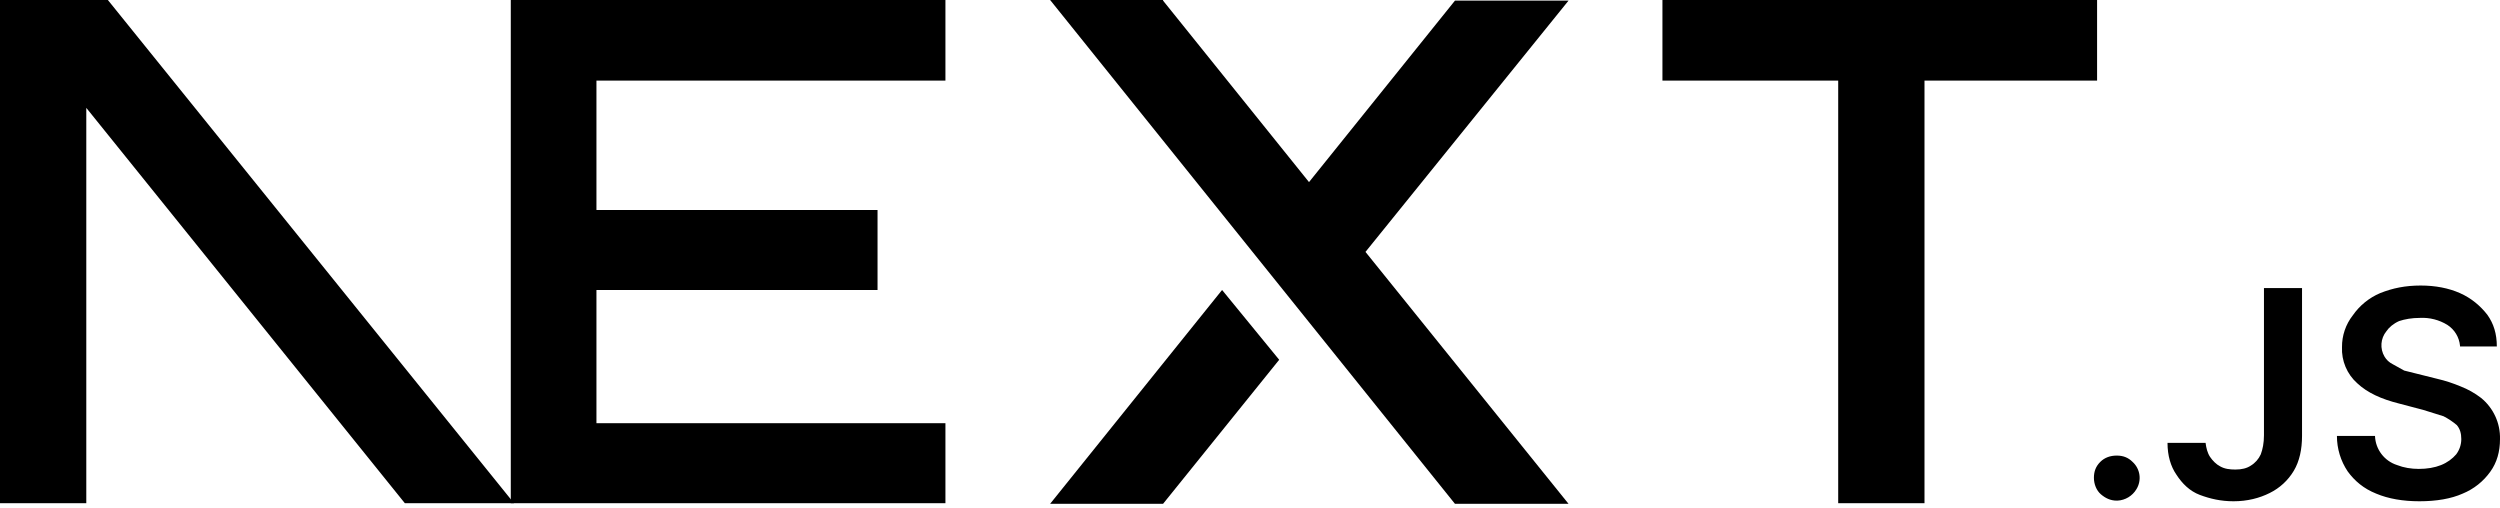
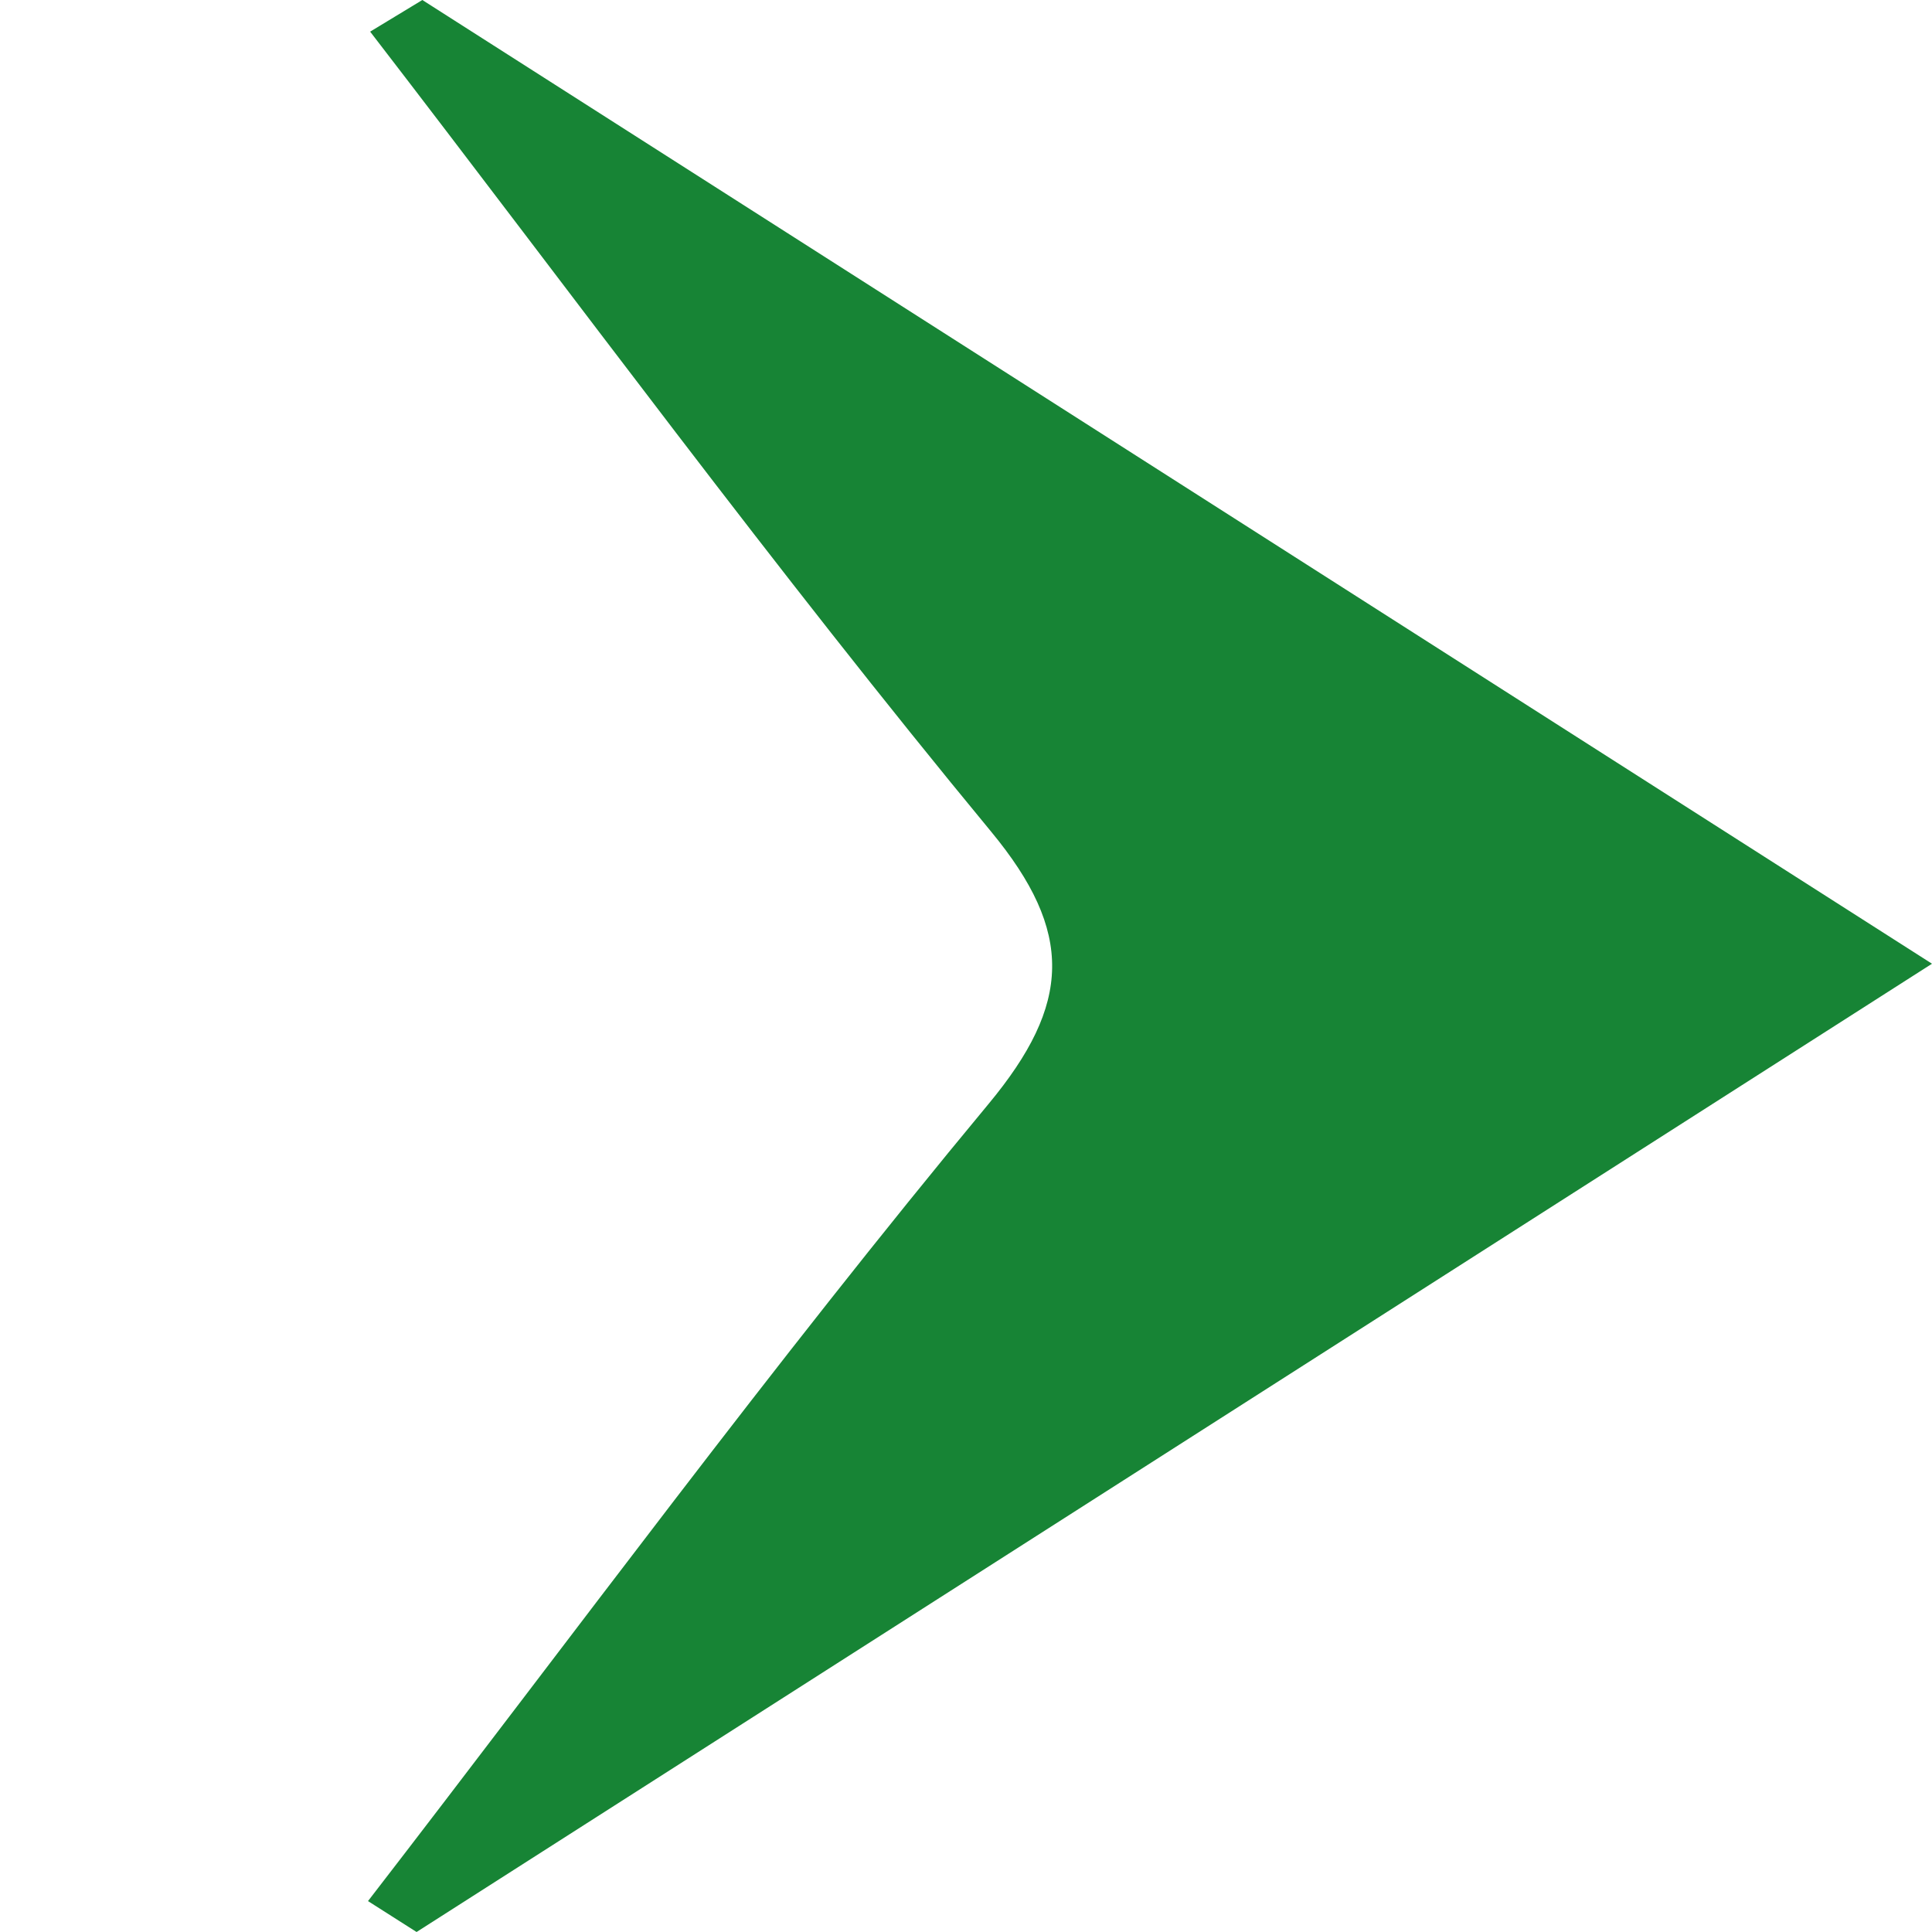
- <svg xmlns="http://www.w3.org/2000/svg" fill="none" viewBox="0 0 394 80">
-   <path fill="#000" d="M262 0h68.5v12.7h-27.2v66.6h-13.6V12.7H262V0ZM149 0v12.7H94v20.4h44.3v12.6H94v21h55v12.6H80.5V0h68.7zm34.3 0h-17.8l63.8 79.4h17.9l-32-39.7 32-39.6h-17.9l-23 28.6-23-28.6zm18.3 56.7-9-11-27.1 33.7h17.8l18.3-22.7z" />
-   <path fill="#000" d="M81 79.3 17 0H0v79.3h13.6V17l50.2 62.3H81Zm252.6-.4c-1 0-1.8-.4-2.5-1s-1.1-1.6-1.1-2.6.3-1.8 1-2.5 1.6-1 2.6-1 1.8.3 2.5 1a3.4 3.4 0 0 1 .6 4.3 3.7 3.7 0 0 1-3 1.8zm23.2-33.5h6v23.3c0 2.1-.4 4-1.3 5.5a9.1 9.1 0 0 1-3.8 3.5c-1.6.8-3.5 1.3-5.7 1.3-2 0-3.7-.4-5.3-1s-2.8-1.8-3.7-3.2c-.9-1.3-1.4-3-1.4-5h6c.1.8.3 1.6.7 2.2s1 1.2 1.6 1.5c.7.4 1.5.5 2.4.5 1 0 1.8-.2 2.4-.6a4 4 0 0 0 1.6-1.8c.3-.8.5-1.8.5-3V45.5zm30.9 9.1a4.4 4.4 0 0 0-2-3.3 7.5 7.5 0 0 0-4.3-1.1c-1.3 0-2.4.2-3.3.5-.9.4-1.6 1-2 1.6a3.5 3.5 0 0 0-.3 4c.3.5.7.9 1.3 1.2l1.8 1 2 .5 3.2.8c1.3.3 2.5.7 3.7 1.2a13 13 0 0 1 3.2 1.8 8.1 8.1 0 0 1 3 6.5c0 2-.5 3.7-1.5 5.1a10 10 0 0 1-4.4 3.5c-1.8.8-4.1 1.2-6.8 1.2-2.6 0-4.9-.4-6.8-1.2-2-.8-3.4-2-4.5-3.5a10 10 0 0 1-1.7-5.6h6a5 5 0 0 0 3.5 4.6c1 .4 2.2.6 3.4.6 1.3 0 2.5-.2 3.5-.6 1-.4 1.8-1 2.4-1.7a4 4 0 0 0 .8-2.4c0-.9-.2-1.6-.7-2.2a11 11 0 0 0-2.1-1.4l-3.2-1-3.8-1c-2.8-.7-5-1.7-6.6-3.2a7.2 7.2 0 0 1-2.4-5.7 8 8 0 0 1 1.7-5 10 10 0 0 1 4.3-3.5c2-.8 4-1.2 6.4-1.2 2.3 0 4.4.4 6.2 1.2 1.8.8 3.2 2 4.3 3.4 1 1.4 1.5 3 1.5 5h-5.8z" />
+ <svg xmlns="http://www.w3.org/2000/svg" width="50" height="50" viewBox="0 0 39 63" fill="none" class="jss67">
+   <path d="M1.772 0C17.907 10.301 34.045 20.602 51 31.426C34.277 42.113 17.931 52.555 1.584 63C1.057 62.664 0.527 62.328 0 61.992C6.705 53.308 13.169 44.51 20.236 35.997C22.941 32.739 23.031 30.399 20.317 27.116C13.256 18.567 6.78 9.745 0.07 1.032C0.637 0.689 1.205 0.345 1.772 0Z" fill="#178435" />
</svg>
